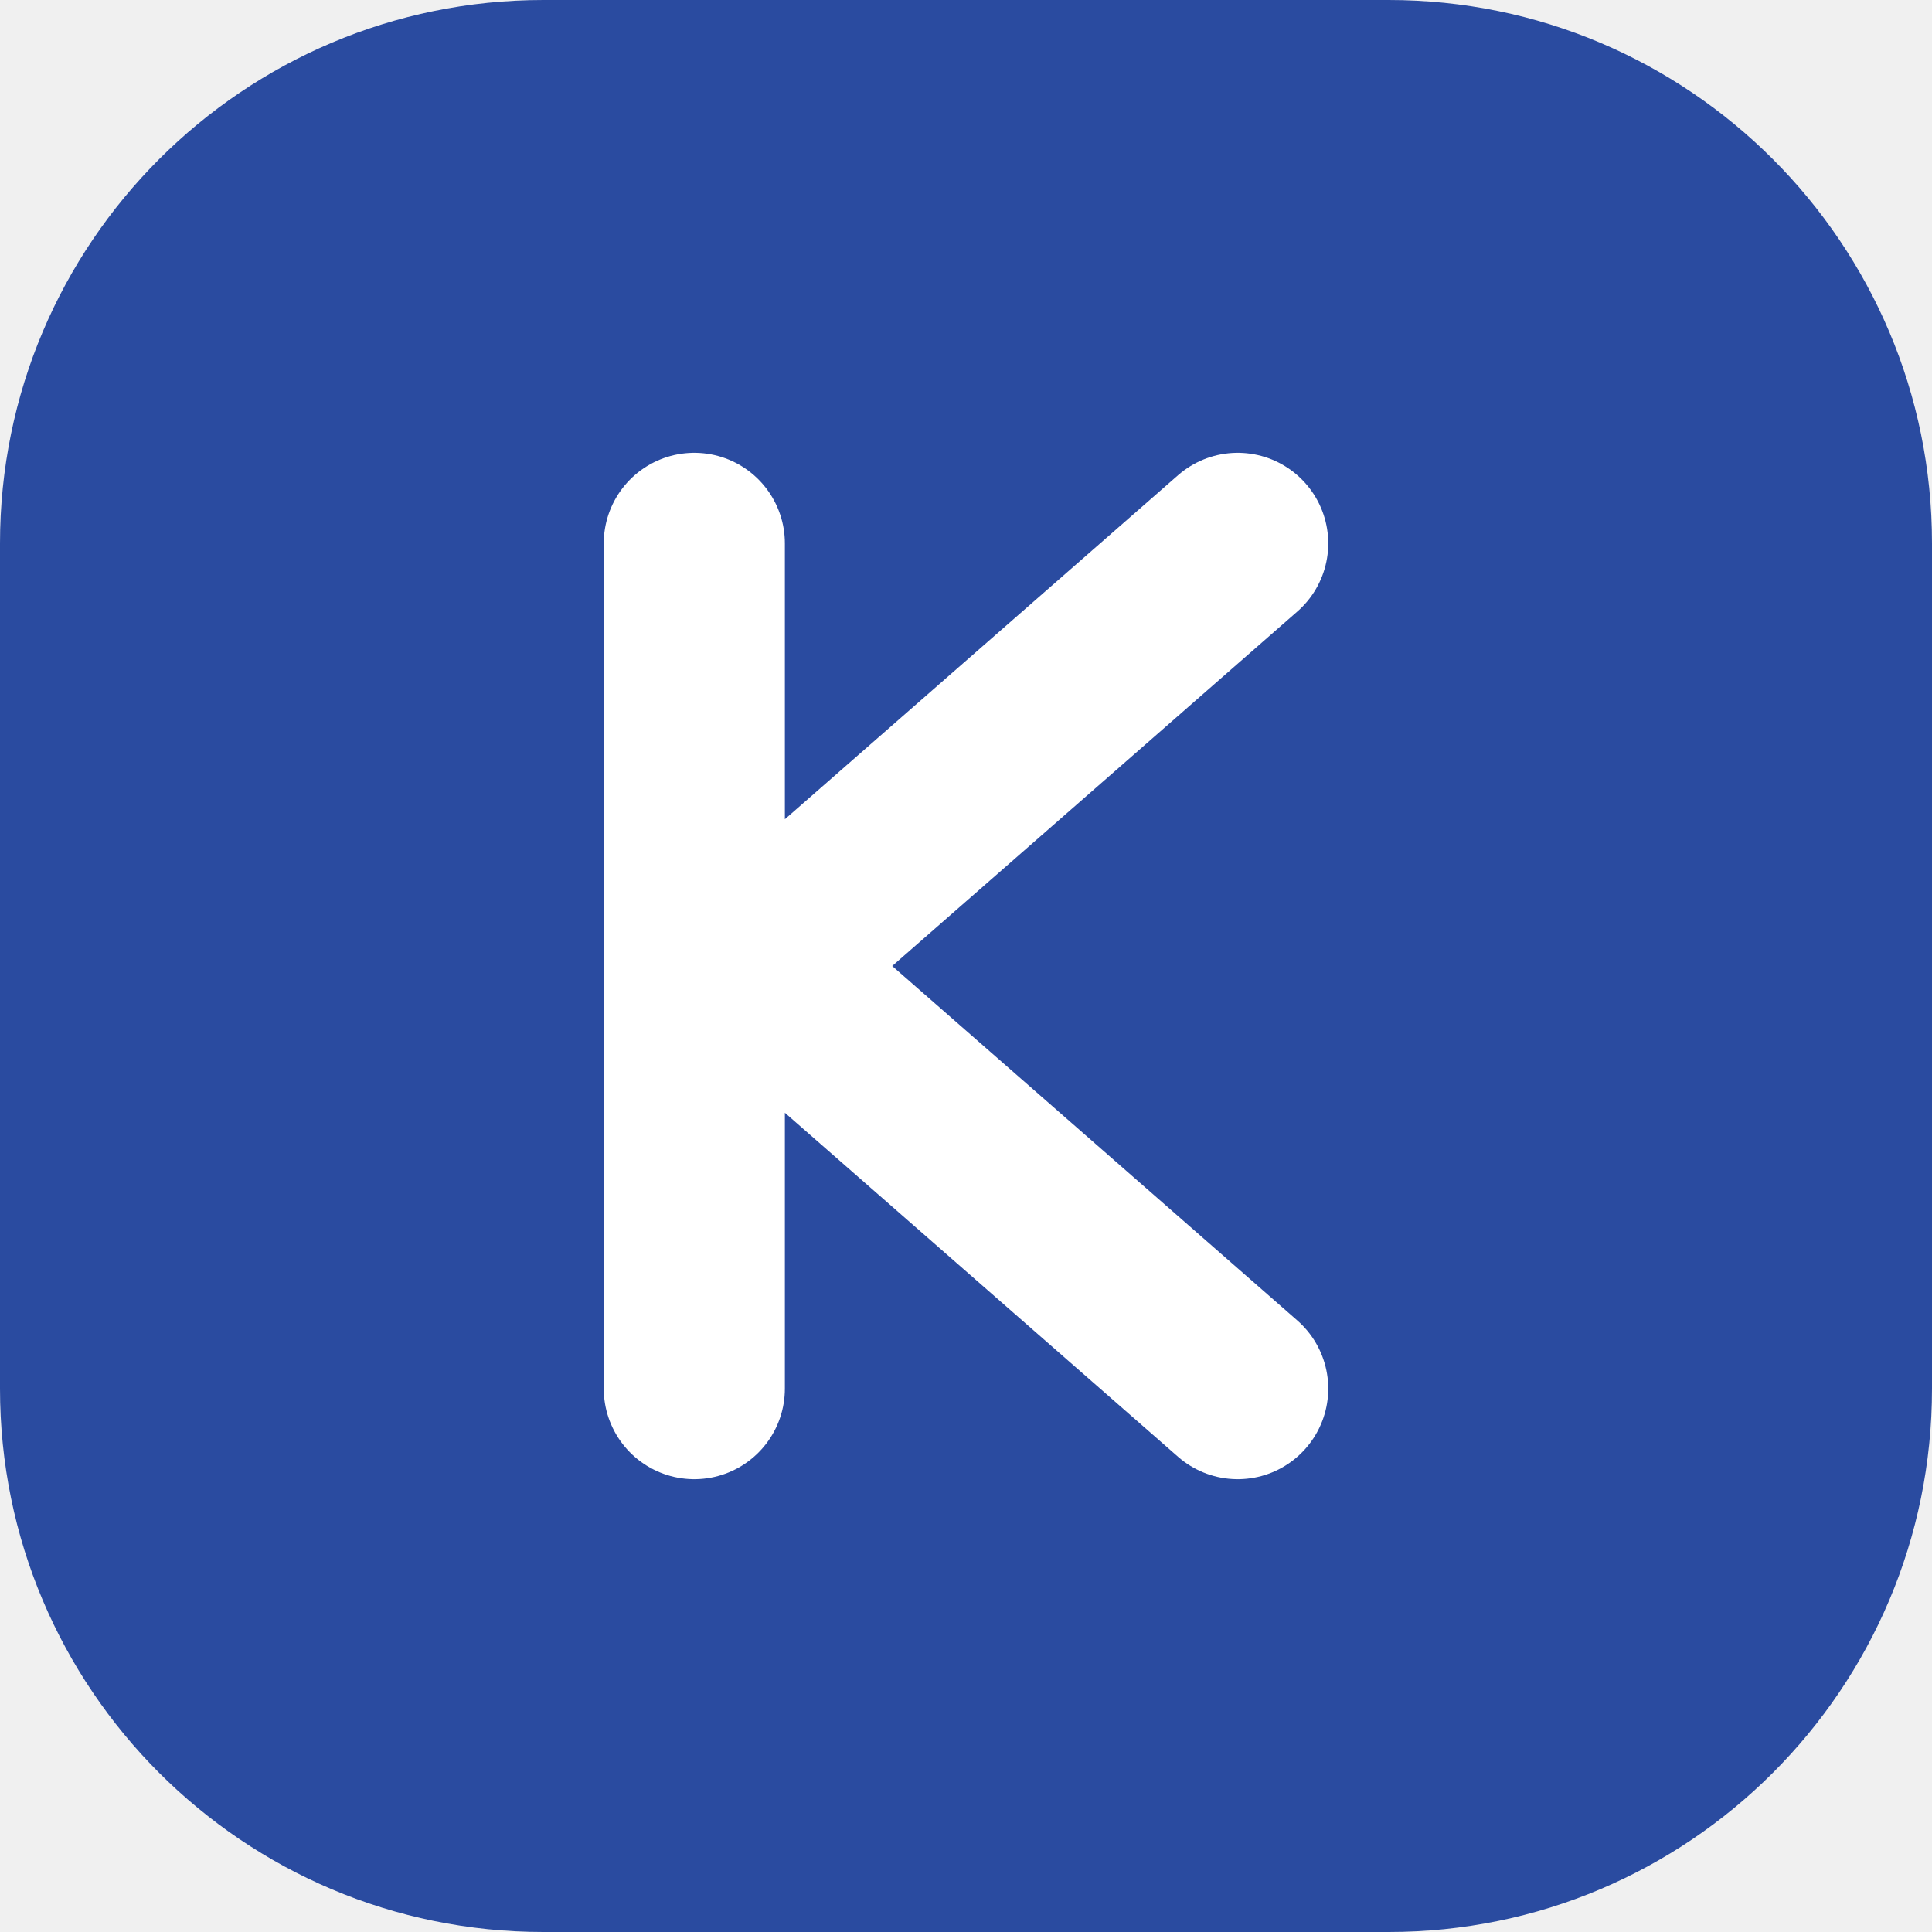
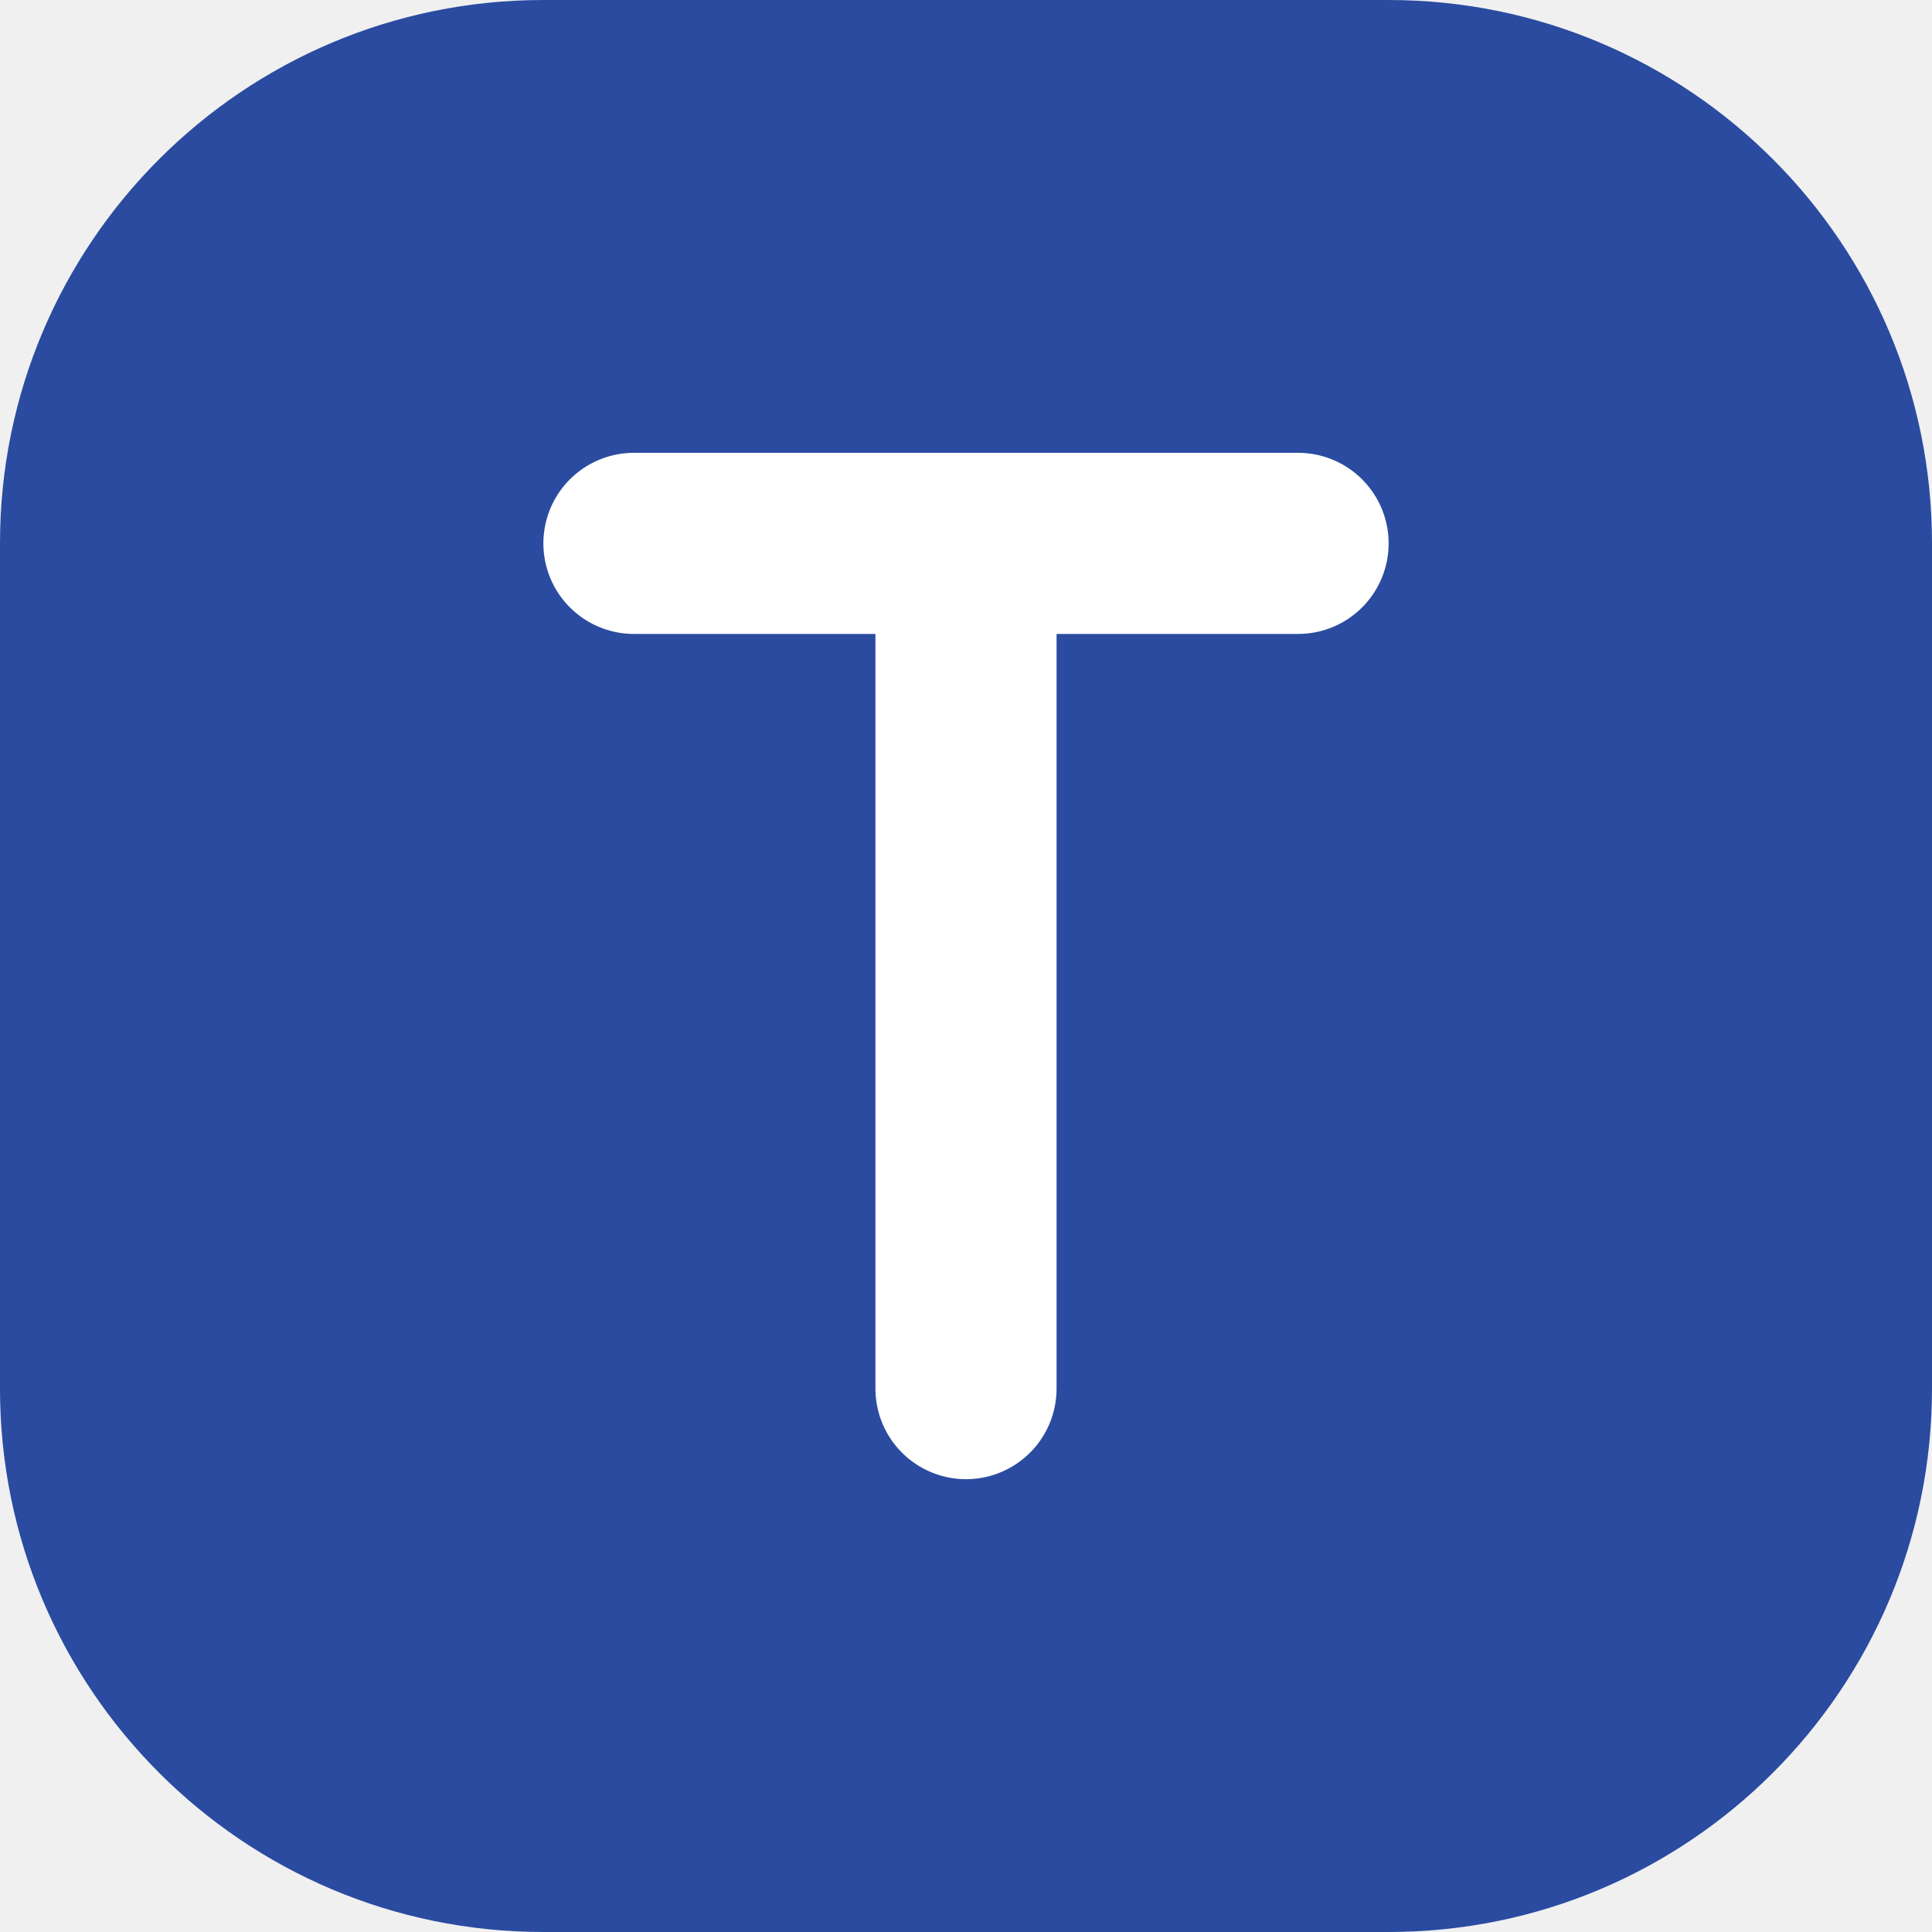
<svg xmlns="http://www.w3.org/2000/svg" viewBox="0 0 32 32">
  <rect width="32" height="32" rx="9" fill="#2a4ba0" />
-   <path d="M11.5 9v14M20.5 9l-8 7 8 7" fill="none" stroke="#fff" stroke-width="3" stroke-linecap="round" stroke-linejoin="round" />
+   <path d="M10.5 9h11M16 9v14" fill="none" stroke="#fff" stroke-width="3" stroke-linecap="round" stroke-linejoin="round" />
</svg>
